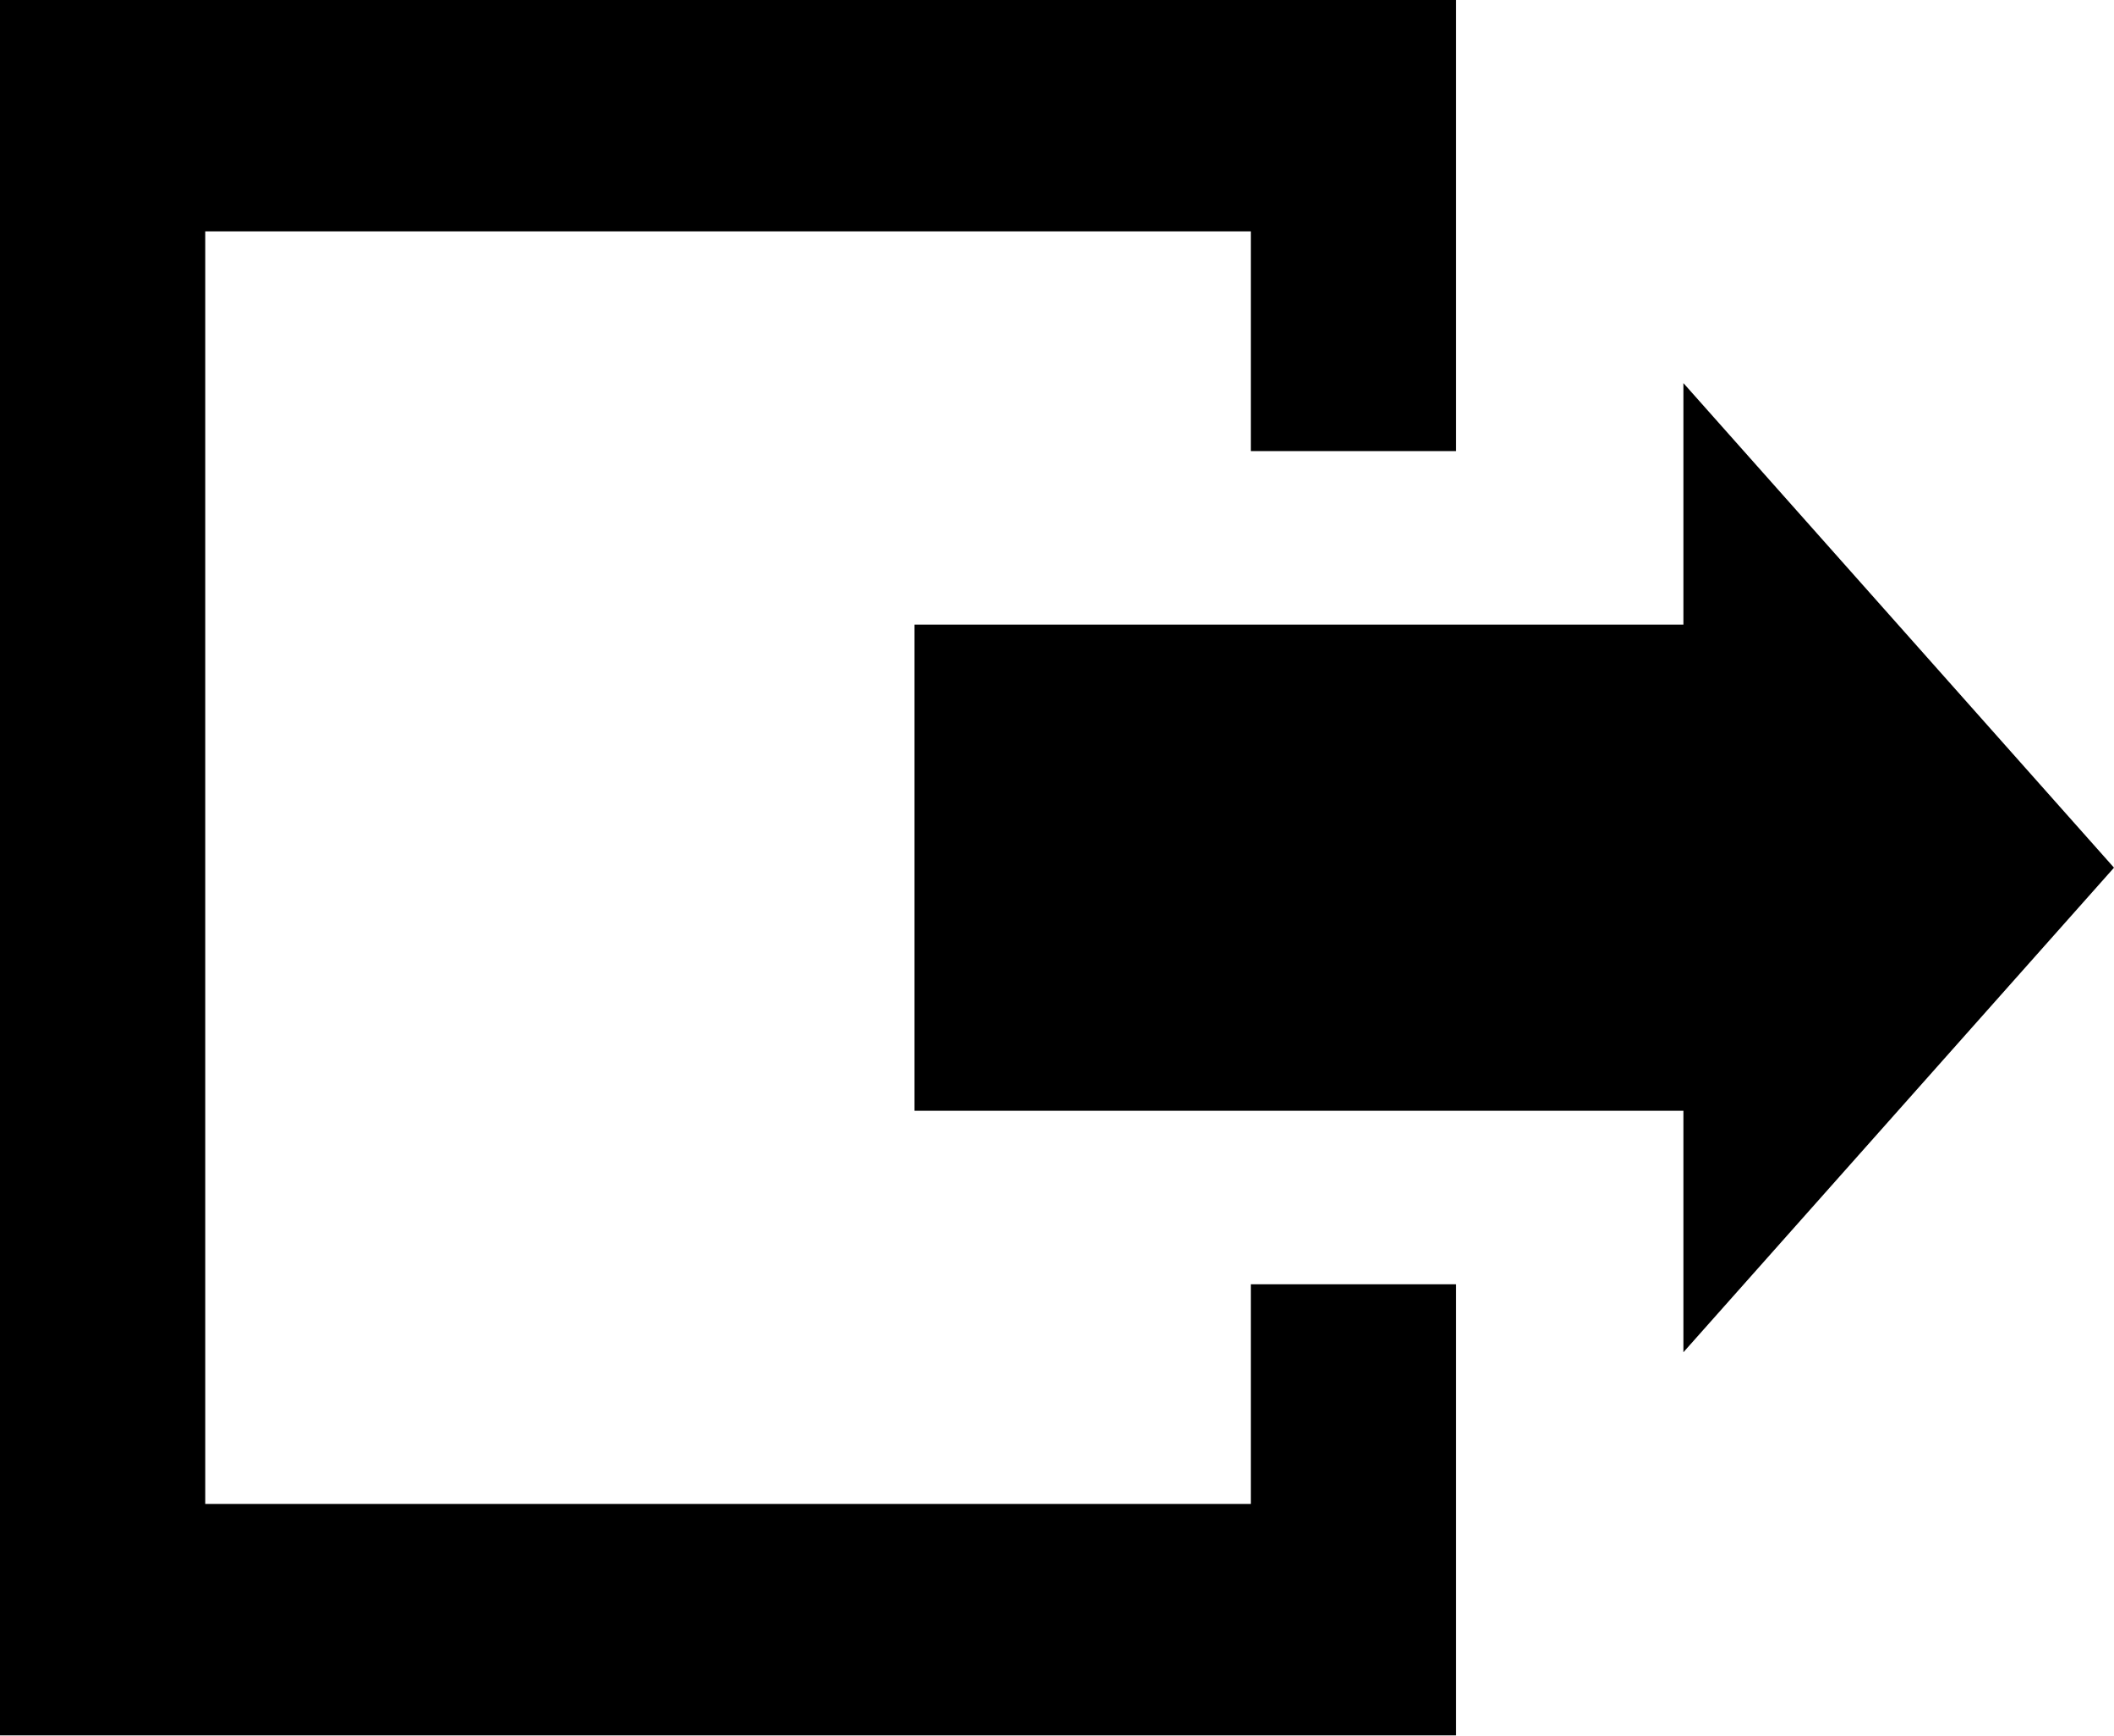
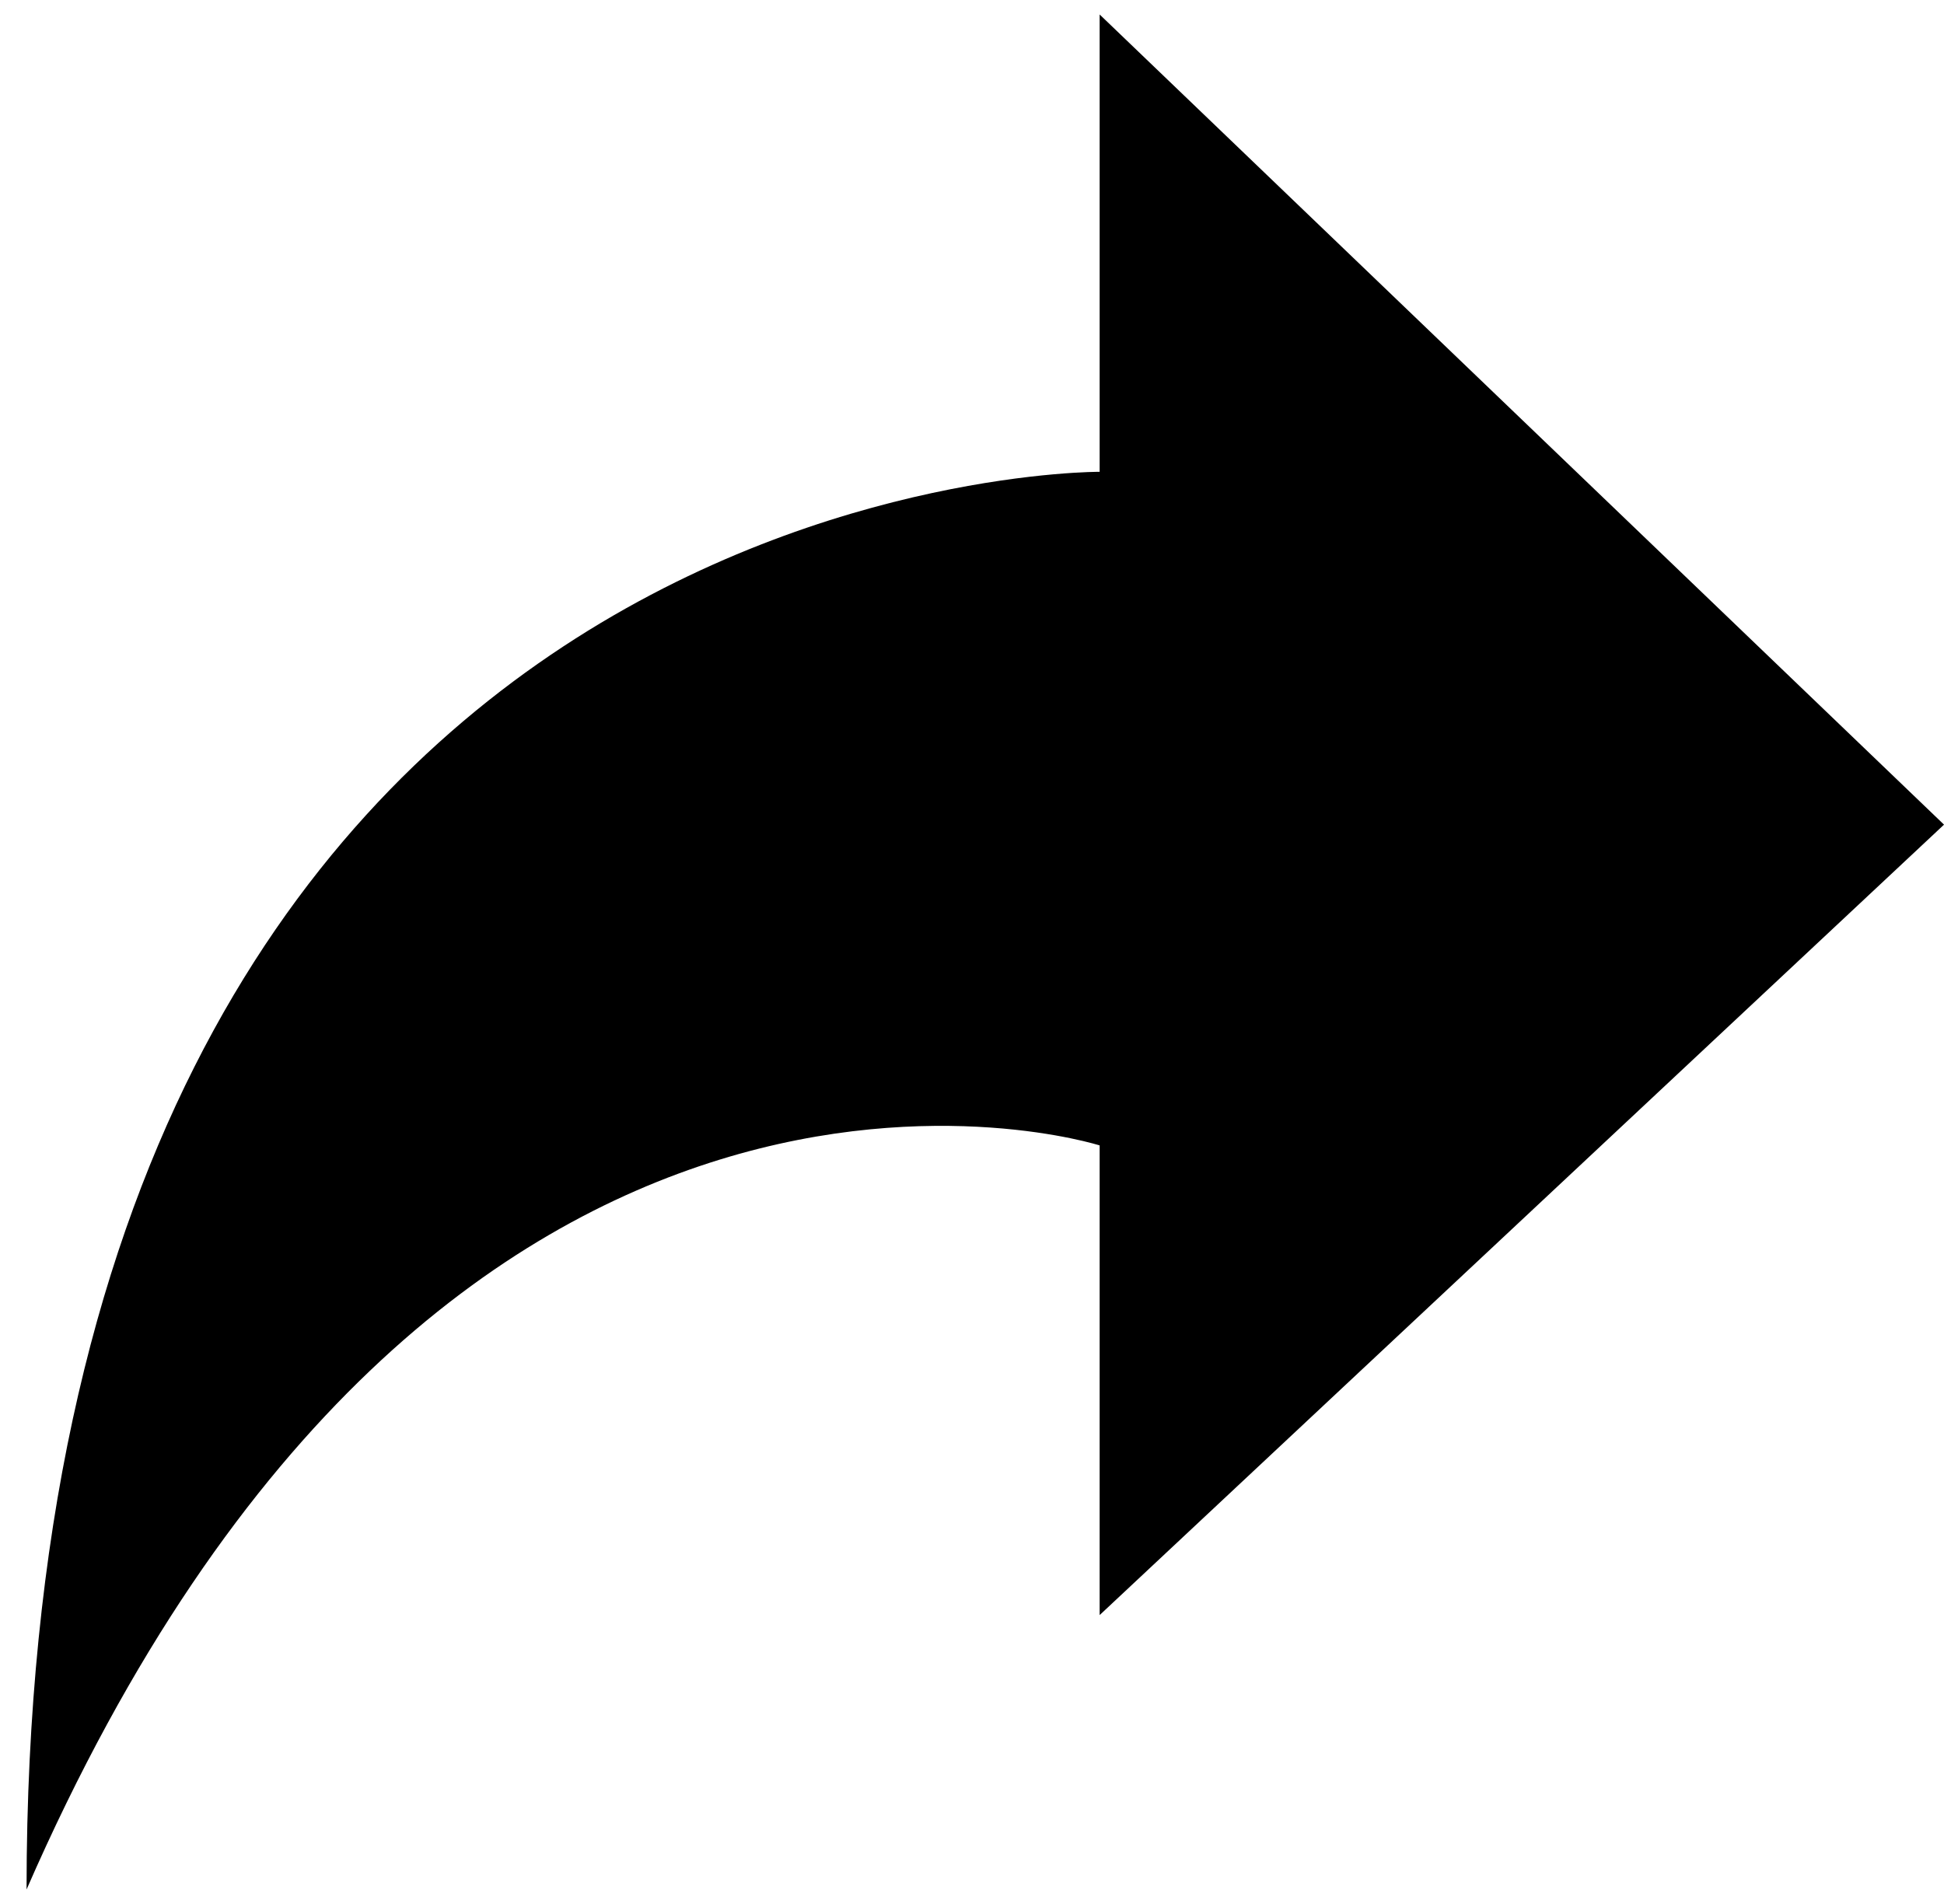
- <svg xmlns="http://www.w3.org/2000/svg" width="67px" height="55px" viewBox="0 0 67 55" version="1.1">
+ <svg xmlns="http://www.w3.org/2000/svg" width="49px" height="48px" viewBox="0 0 49 48" version="1.1">
  <defs />
  <g id="Page-1" stroke="none" stroke-width="1" fill="none" fill-rule="evenodd">
-     <g id="out" fill="#000000">
-       <g id="Page-1">
-         <g id="out-1">
-           <g id="Page-1">
-             <path d="M53.353,35.204 L53.353,42.858 L67,27.5 L53.353,12.142 L53.353,19.796 L28.983,19.796 L28.983,35.204 L53.353,35.204 L53.353,35.204 Z M46.148,40.704 L46.148,55 L0,55 L0,0 L46.148,0 L46.148,14.296 L39.643,14.296 L39.643,7.333 L6.505,7.333 L6.505,47.667 L39.643,47.667 L39.643,40.704 L46.148,40.704 L46.148,40.704 Z" id="logout-icon" />
-           </g>
-         </g>
+     <g id="noun_37875" transform="translate(0, -1)" fill="#000000">
+       <g id="Your_Icon" transform="translate(0.538462, 0.771429)">
+         <path d="M0.131,47.863 C0.131,11.959 27.179,12.123 27.179,12.123 L27.179,0.594 L48.462,21.018 L27.179,40.945 L27.179,29.105 C27.179,29.105 10.625,23.817 0.131,47.863 L0.131,47.863 Z" id="Shape" />
      </g>
    </g>
  </g>
</svg>
